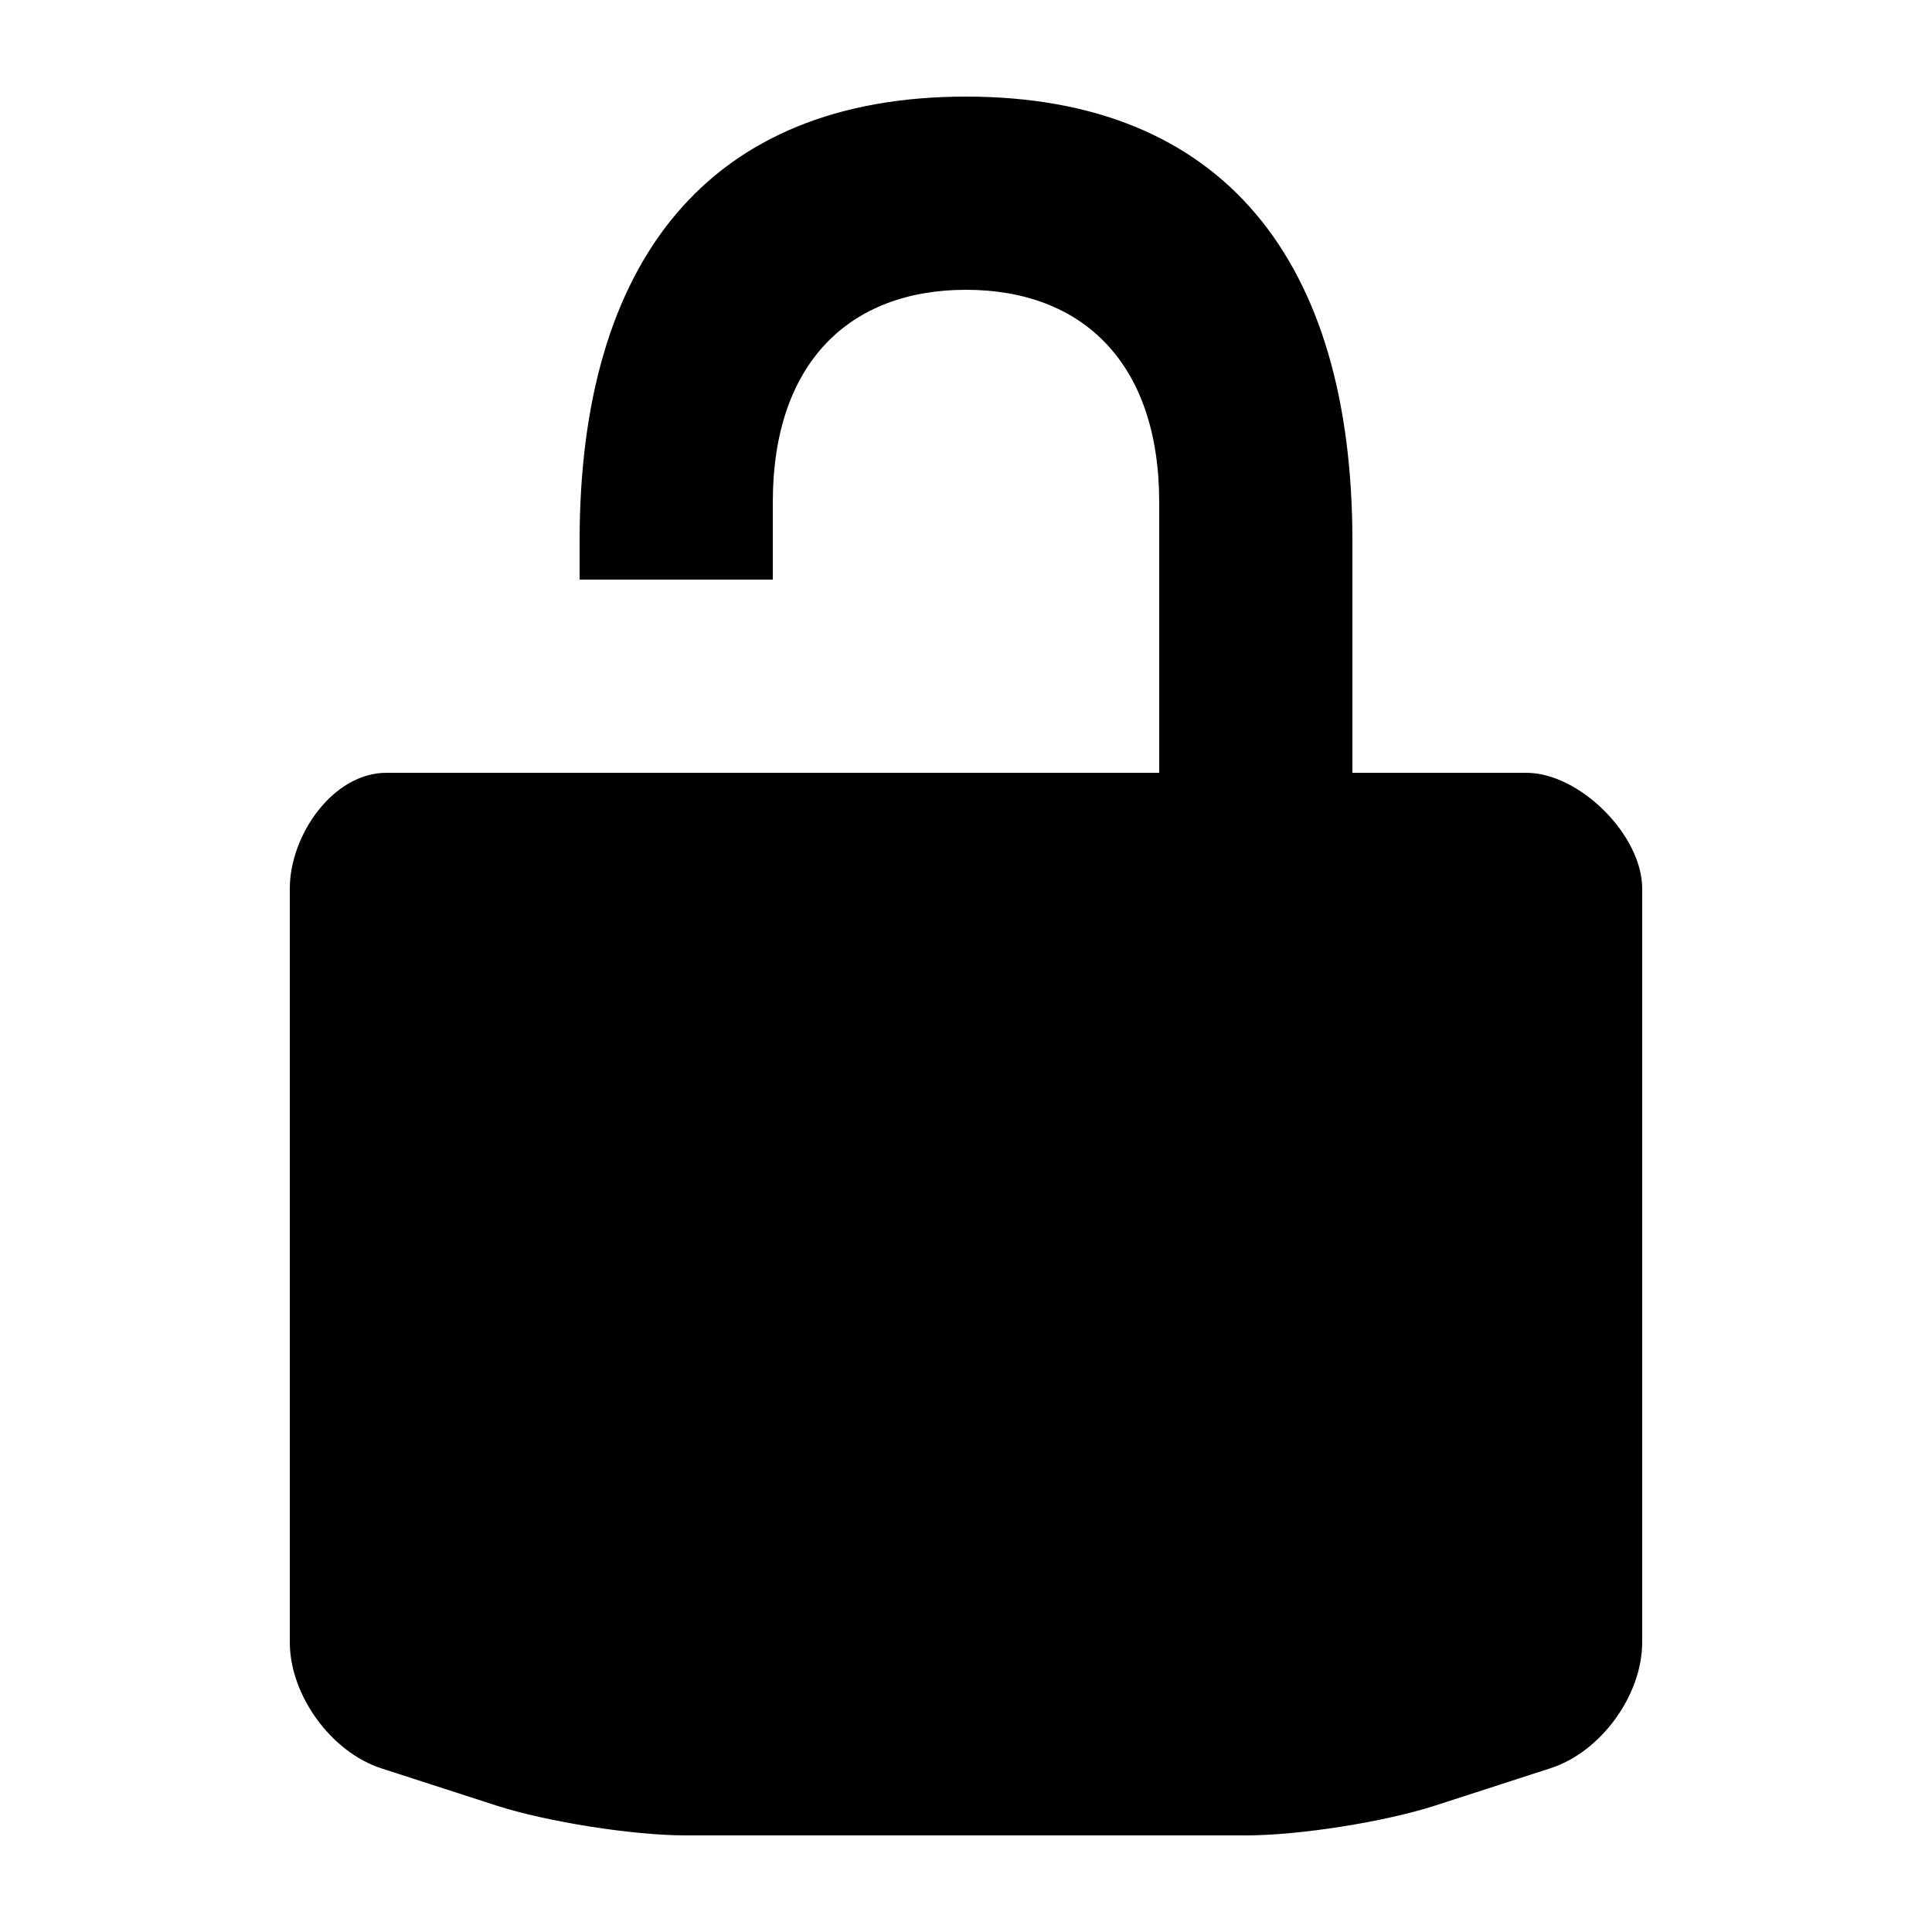
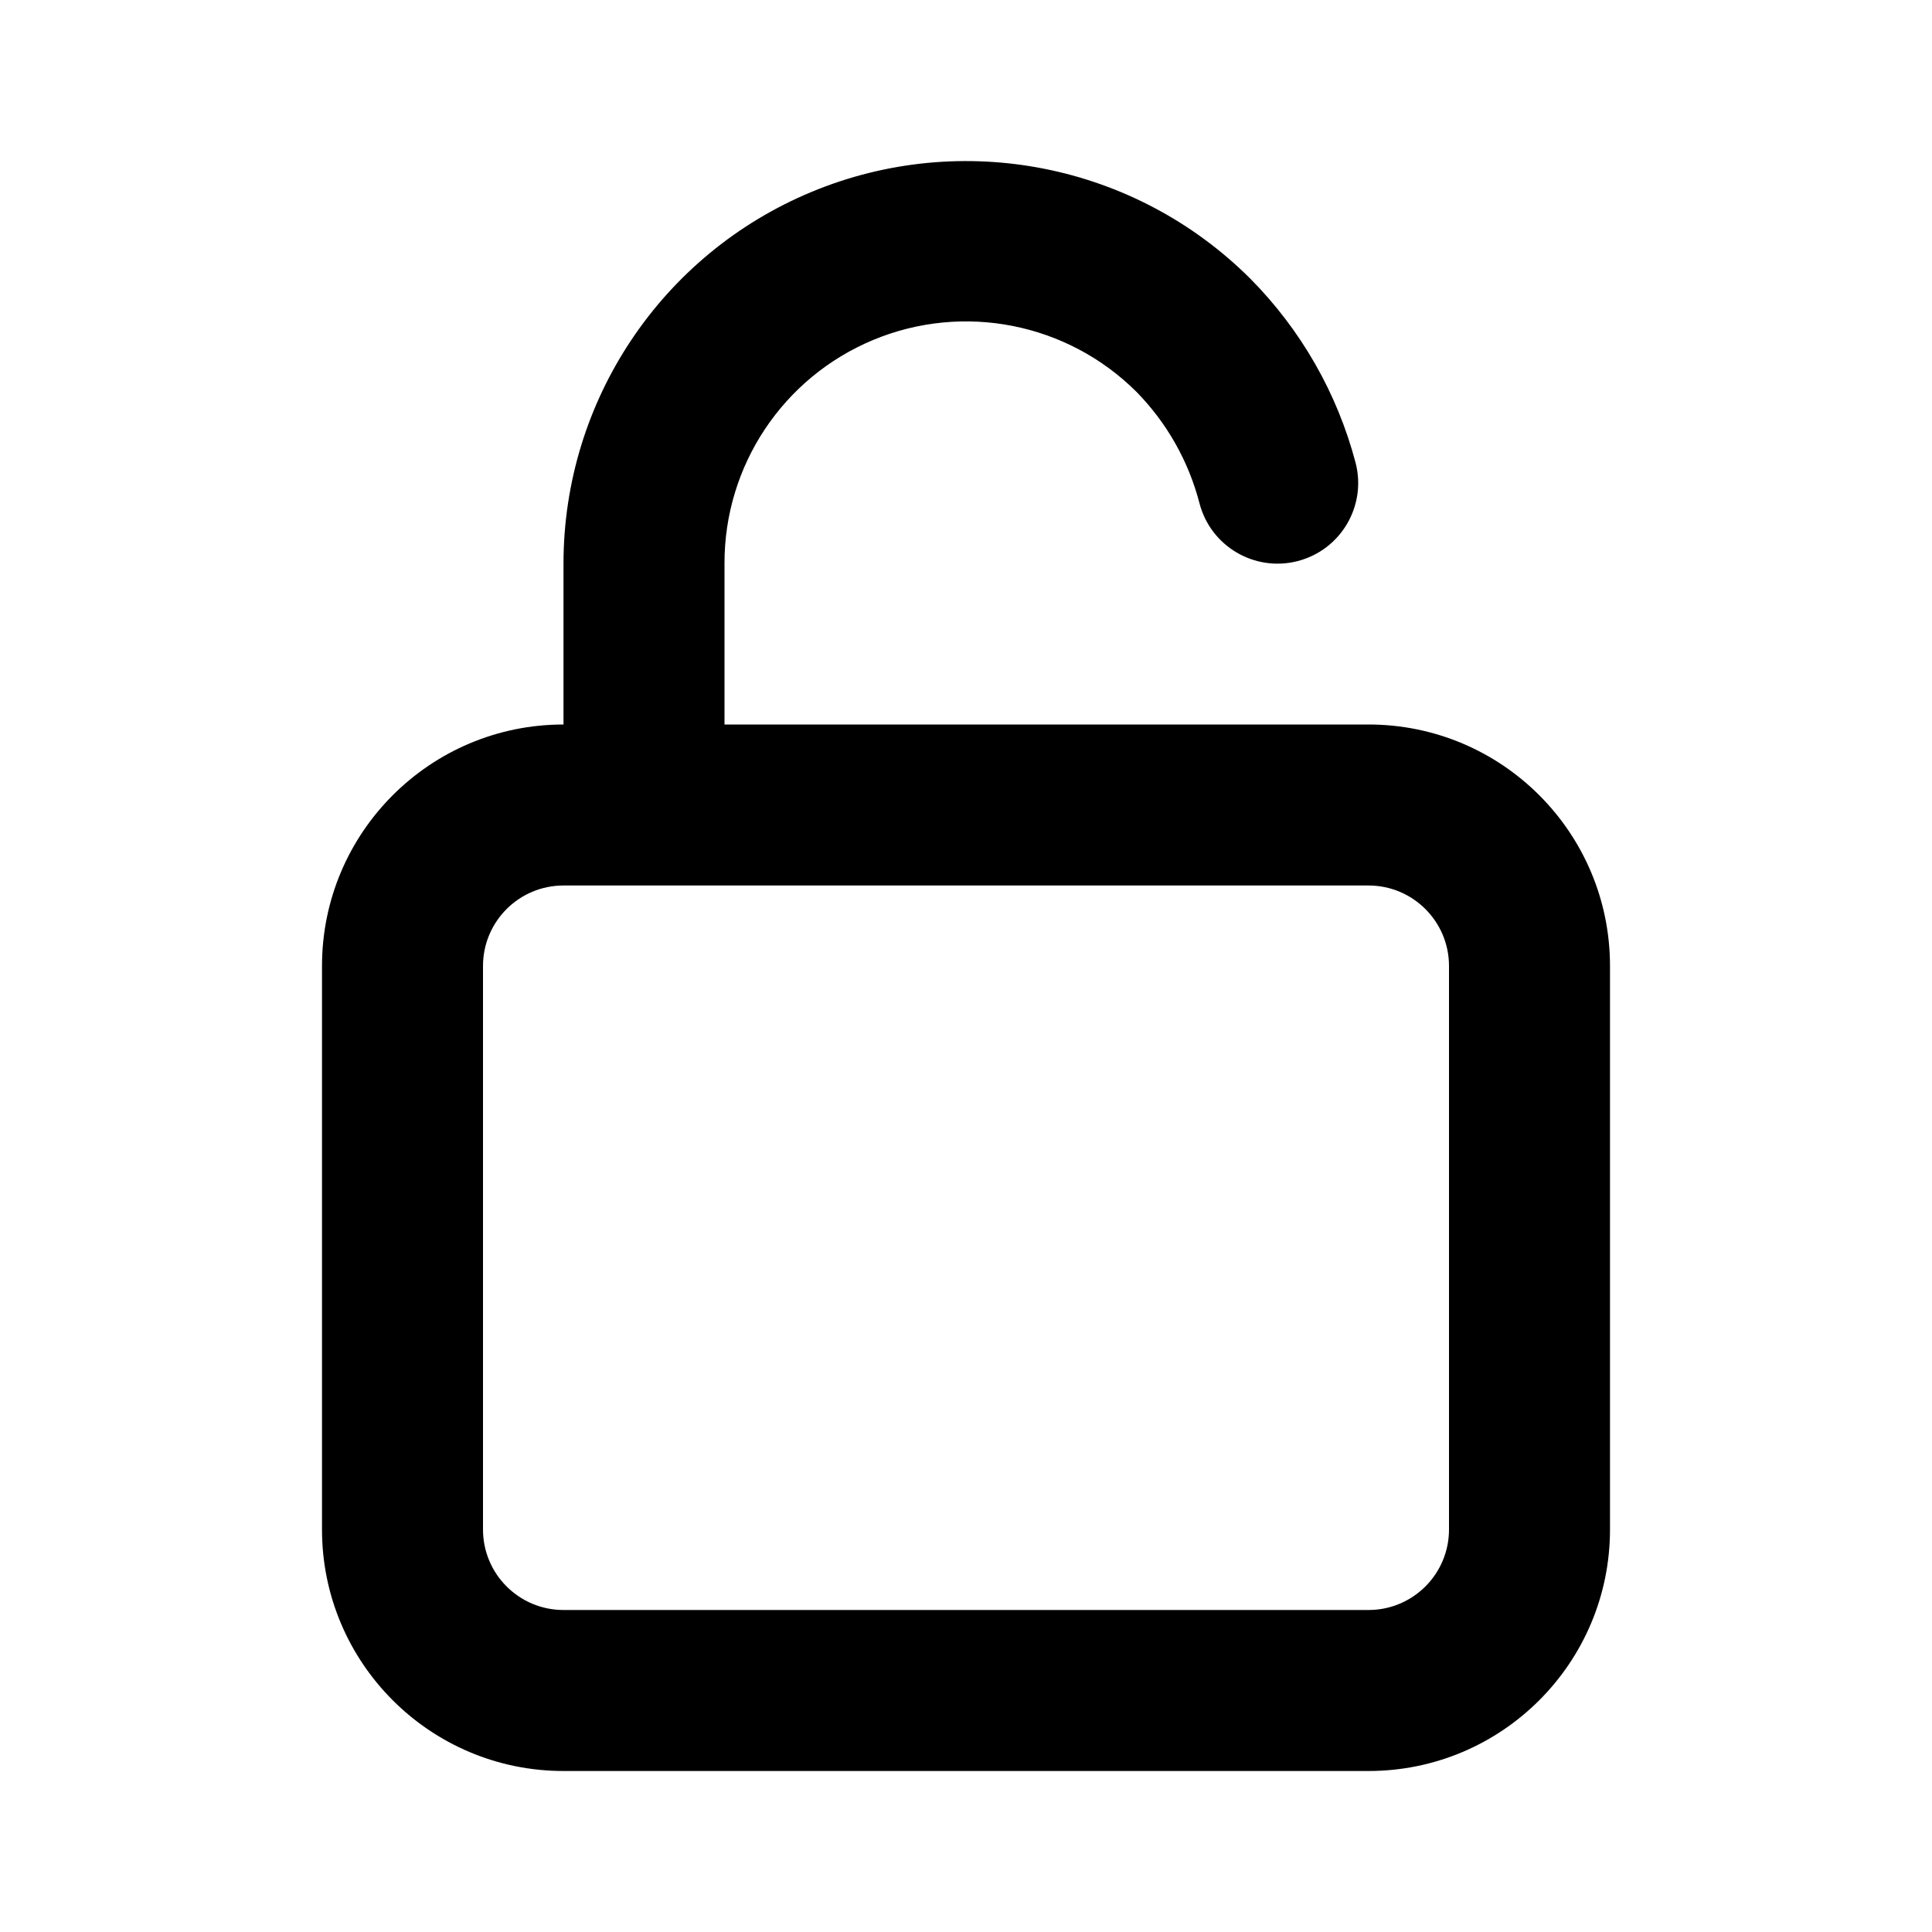
- <svg xmlns="http://www.w3.org/2000/svg" version="1.1" width="18px" height="18px" id="Lock_open" x="0px" y="0px" viewBox="0 0 20 20" enable-background="new 0 0 20 20" xml:space="preserve">
-   <path d="M15.8,8H14V5.6C14,2.703,12.665,1,10,1C7.334,1,6,2.703,6,5.6V6h2V5.199C8,3.754,8.797,3,10,3c1.203,0,2,0.754,2,2.199V8H4  C3.447,8,3,8.646,3,9.199V17c0,0.549,0.428,1.139,0.951,1.307l1.197,0.387C5.672,18.861,6.55,19,7.1,19H12.9  c0.549,0,1.428-0.139,1.951-0.307l1.196-0.387C16.571,18.139,17,17.549,17,17V9.199C17,8.646,16.352,8,15.8,8z" />
+ <svg xmlns="http://www.w3.org/2000/svg" viewBox="0 0 24 24">
+   <path fill="#000000" d="M17,9H9V7a3,3,0,0,1,5.12-2.13,3.08,3.08,0,0,1,.78,1.38,1,1,0,1,0,1.94-.5,5.09,5.09,0,0,0-1.31-2.29A5,5,0,0,0,7,7V9a3,3,0,0,0-3,3v7a3,3,0,0,0,3,3H17a3,3,0,0,0,3-3V12A3,3,0,0,0,17,9Zm1,10a1,1,0,0,1-1,1H7a1,1,0,0,1-1-1V12a1,1,0,0,1,1-1H17a1,1,0,0,1,1,1Z" />
</svg>
